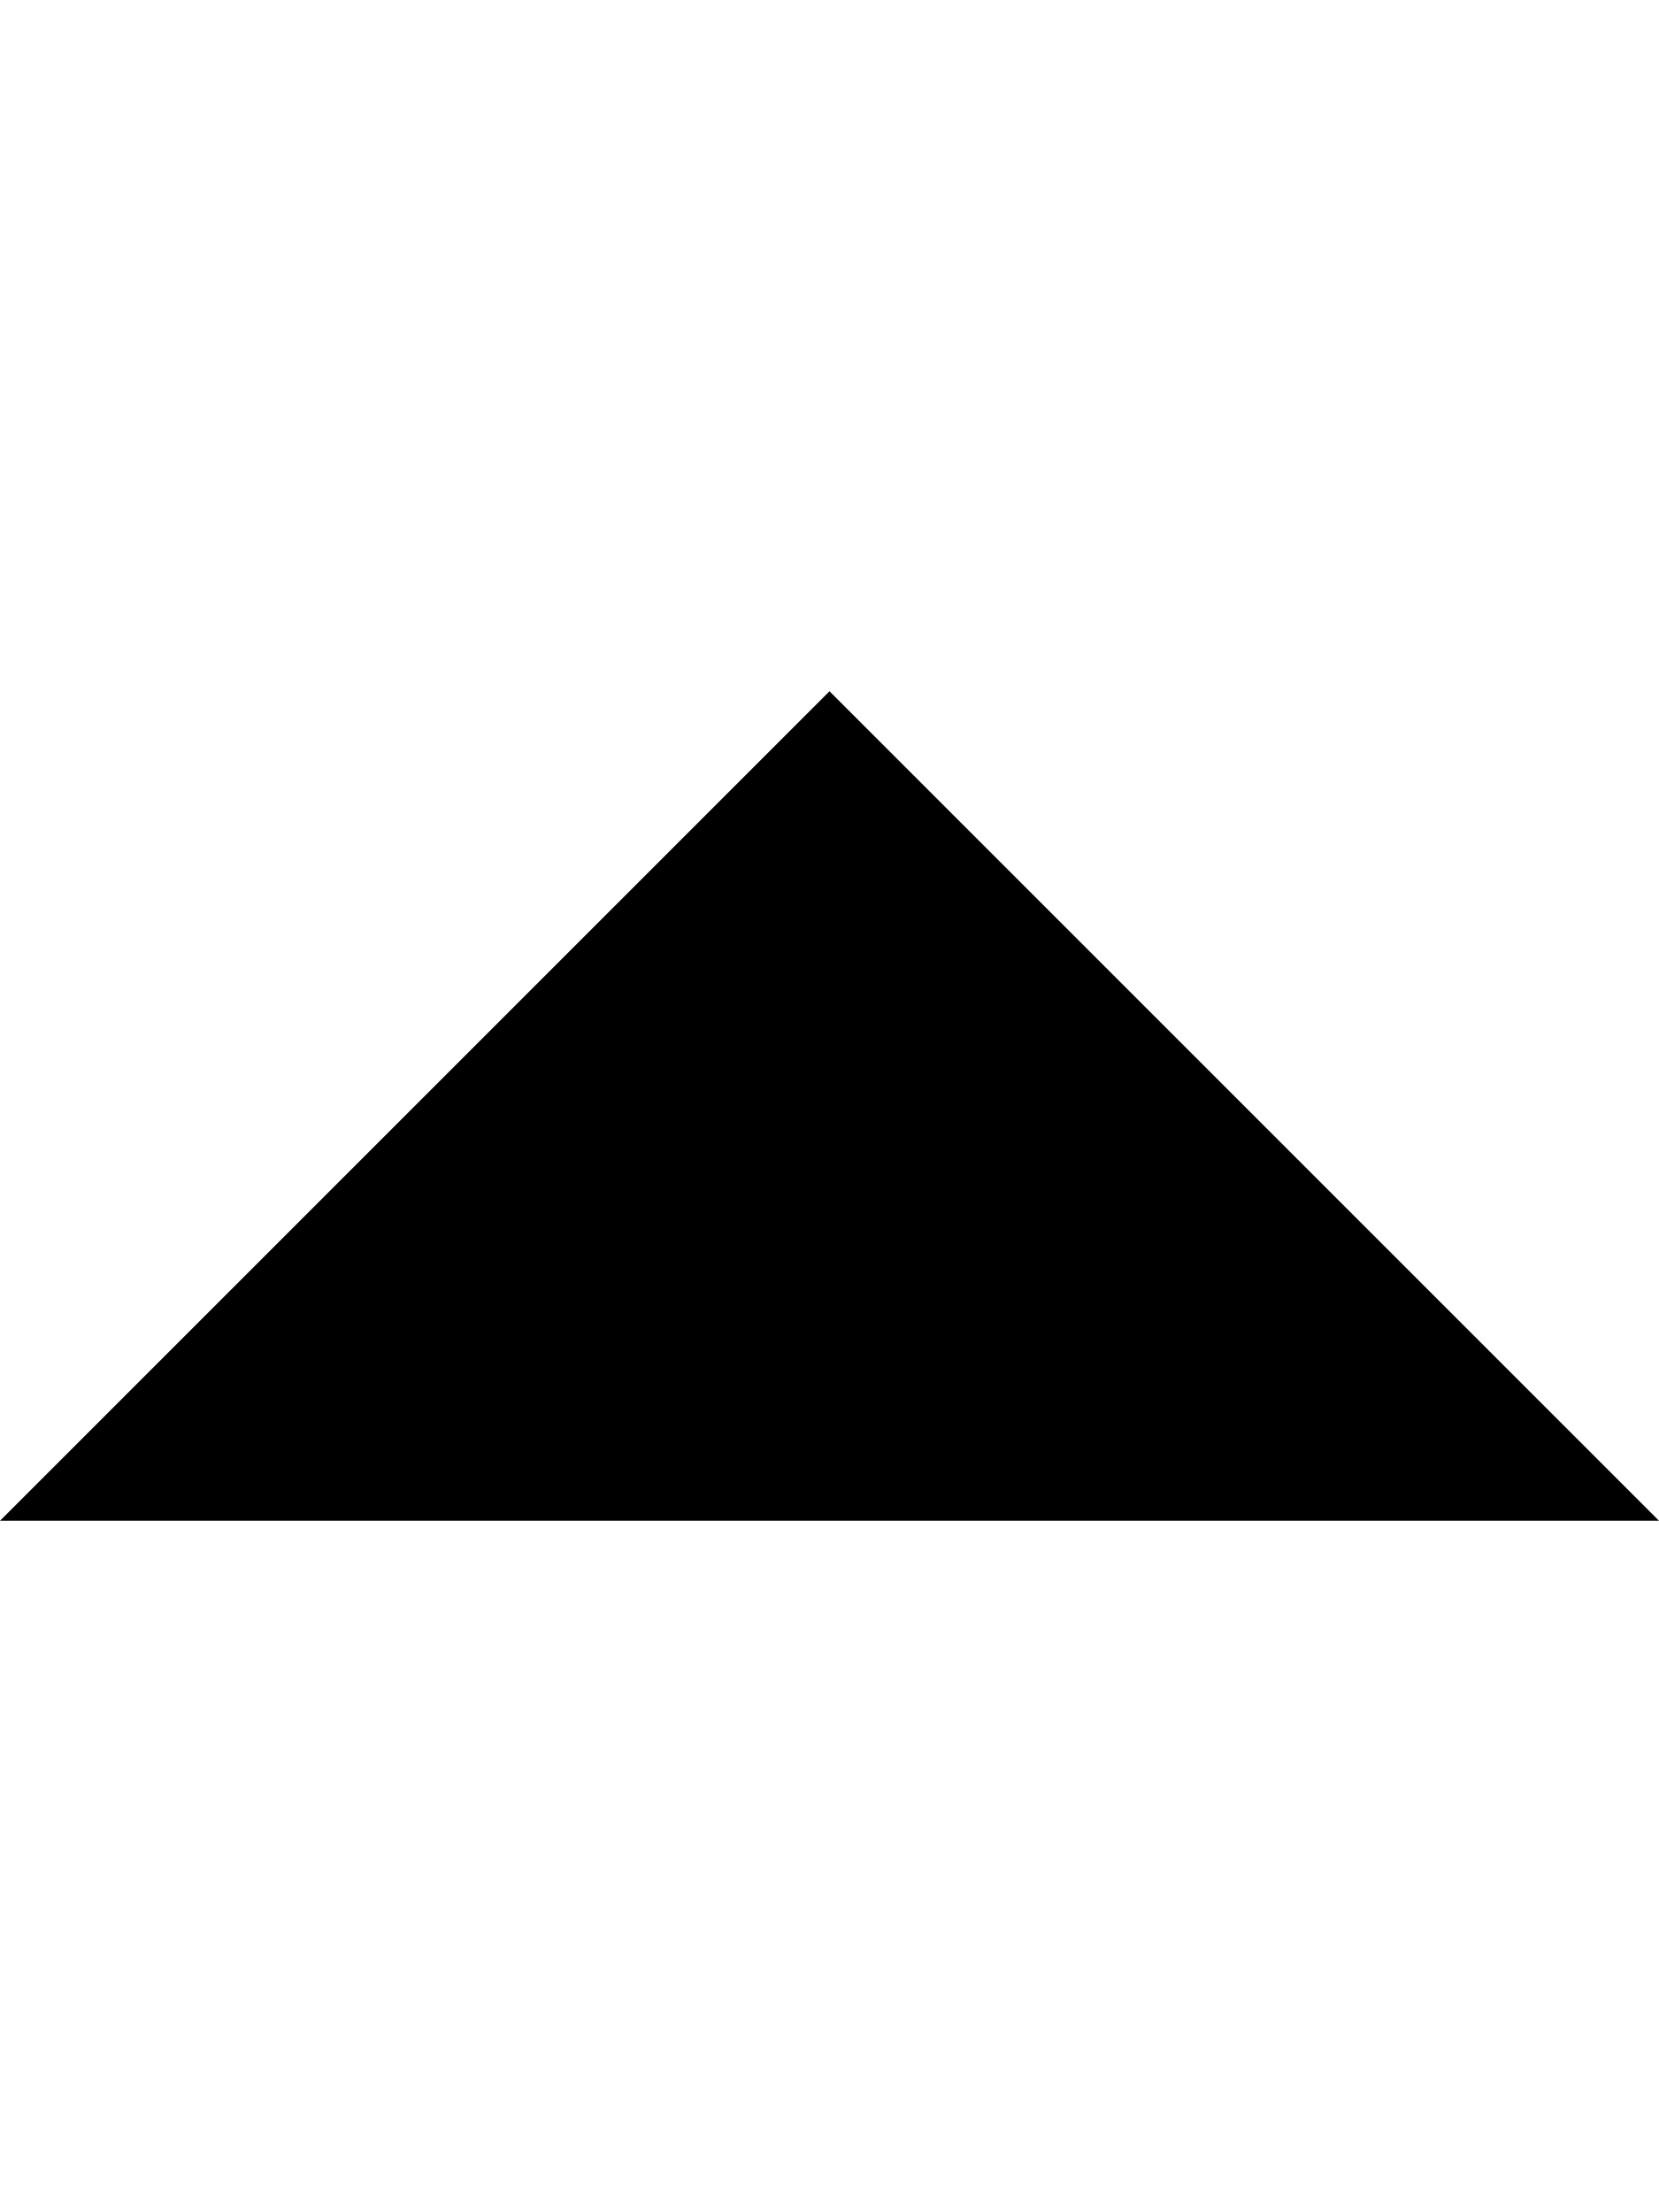
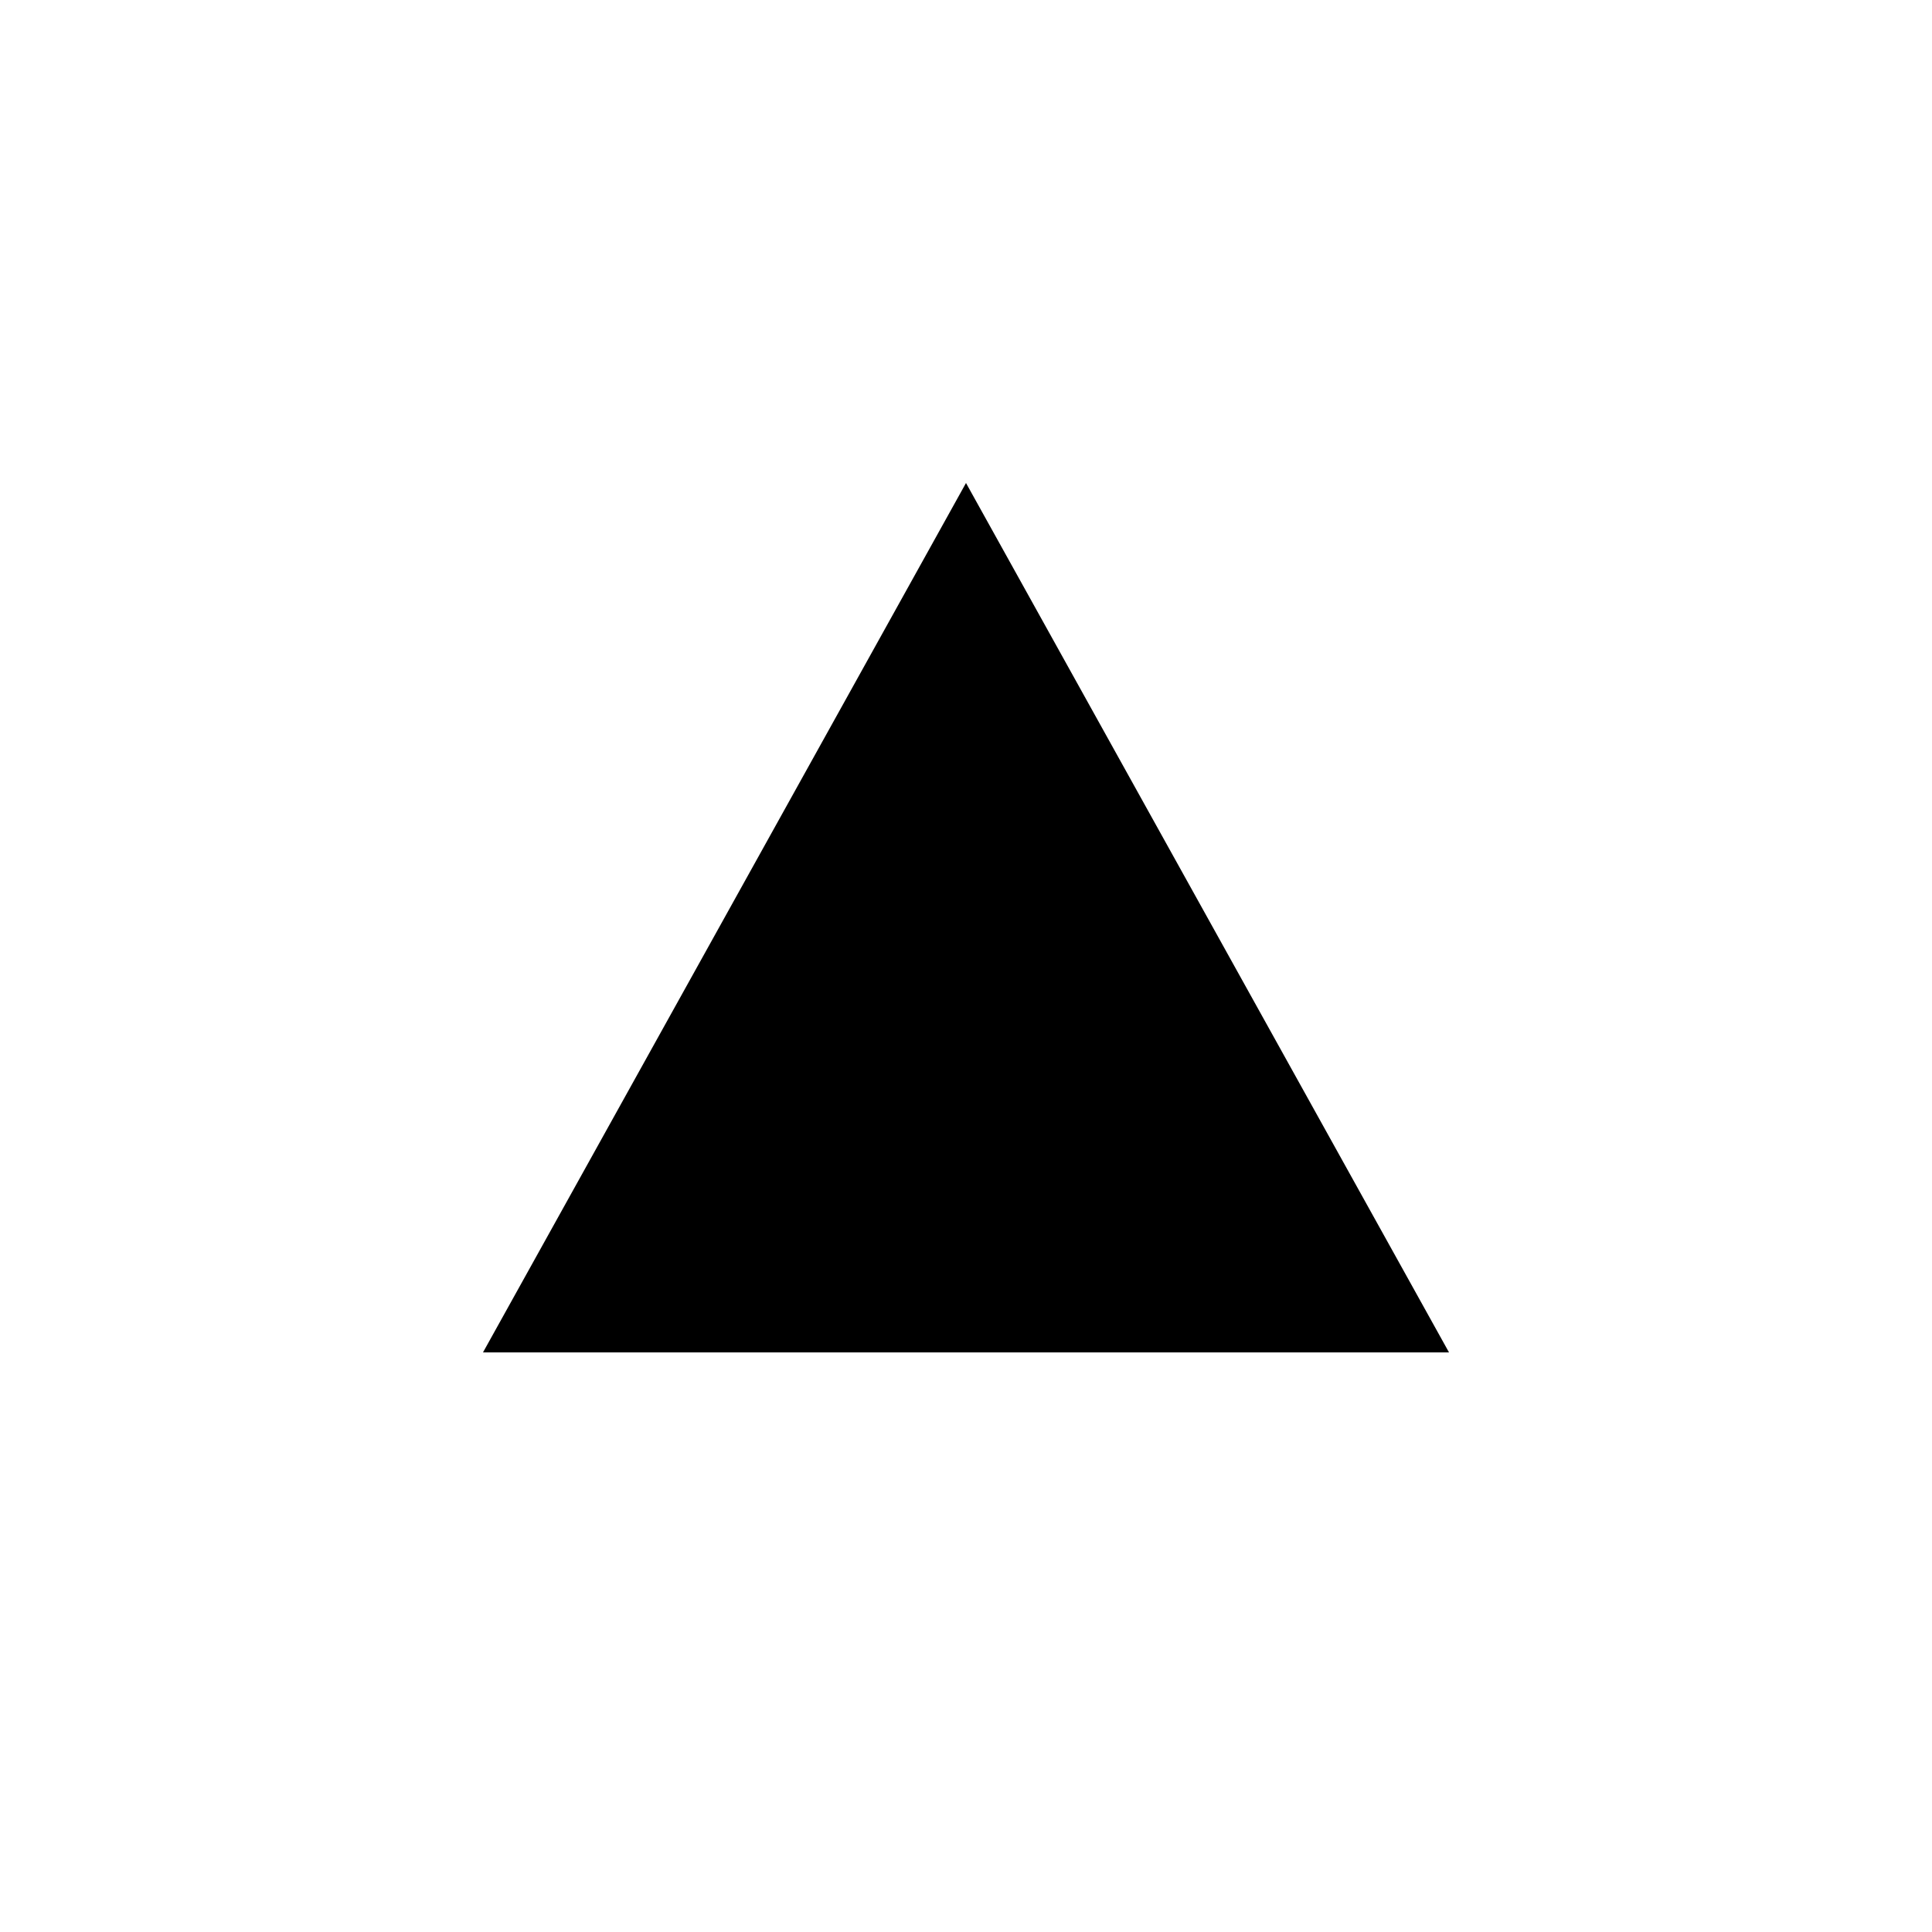
- <svg xmlns="http://www.w3.org/2000/svg" width="12px" height="16px" viewBox="0 0 12 16" version="1.1">
-   <defs />
-   <g id="Octicons" stroke="none" stroke-width="1" fill="none" fill-rule="evenodd">
-     <g id="triangle-up" fill="#000000">
-       <polygon id="Shape" points="12 11 6 5 0 11" />
-     </g>
-   </g>
+ <svg xmlns="http://www.w3.org/2000/svg" version="1.1" id="Triangle_up" x="0px" y="0px" viewBox="0 0 20 20" enable-background="new 0 0 20 20" xml:space="preserve">
+   <path d="M15,14H5l5-9L15,14z" />
</svg>
